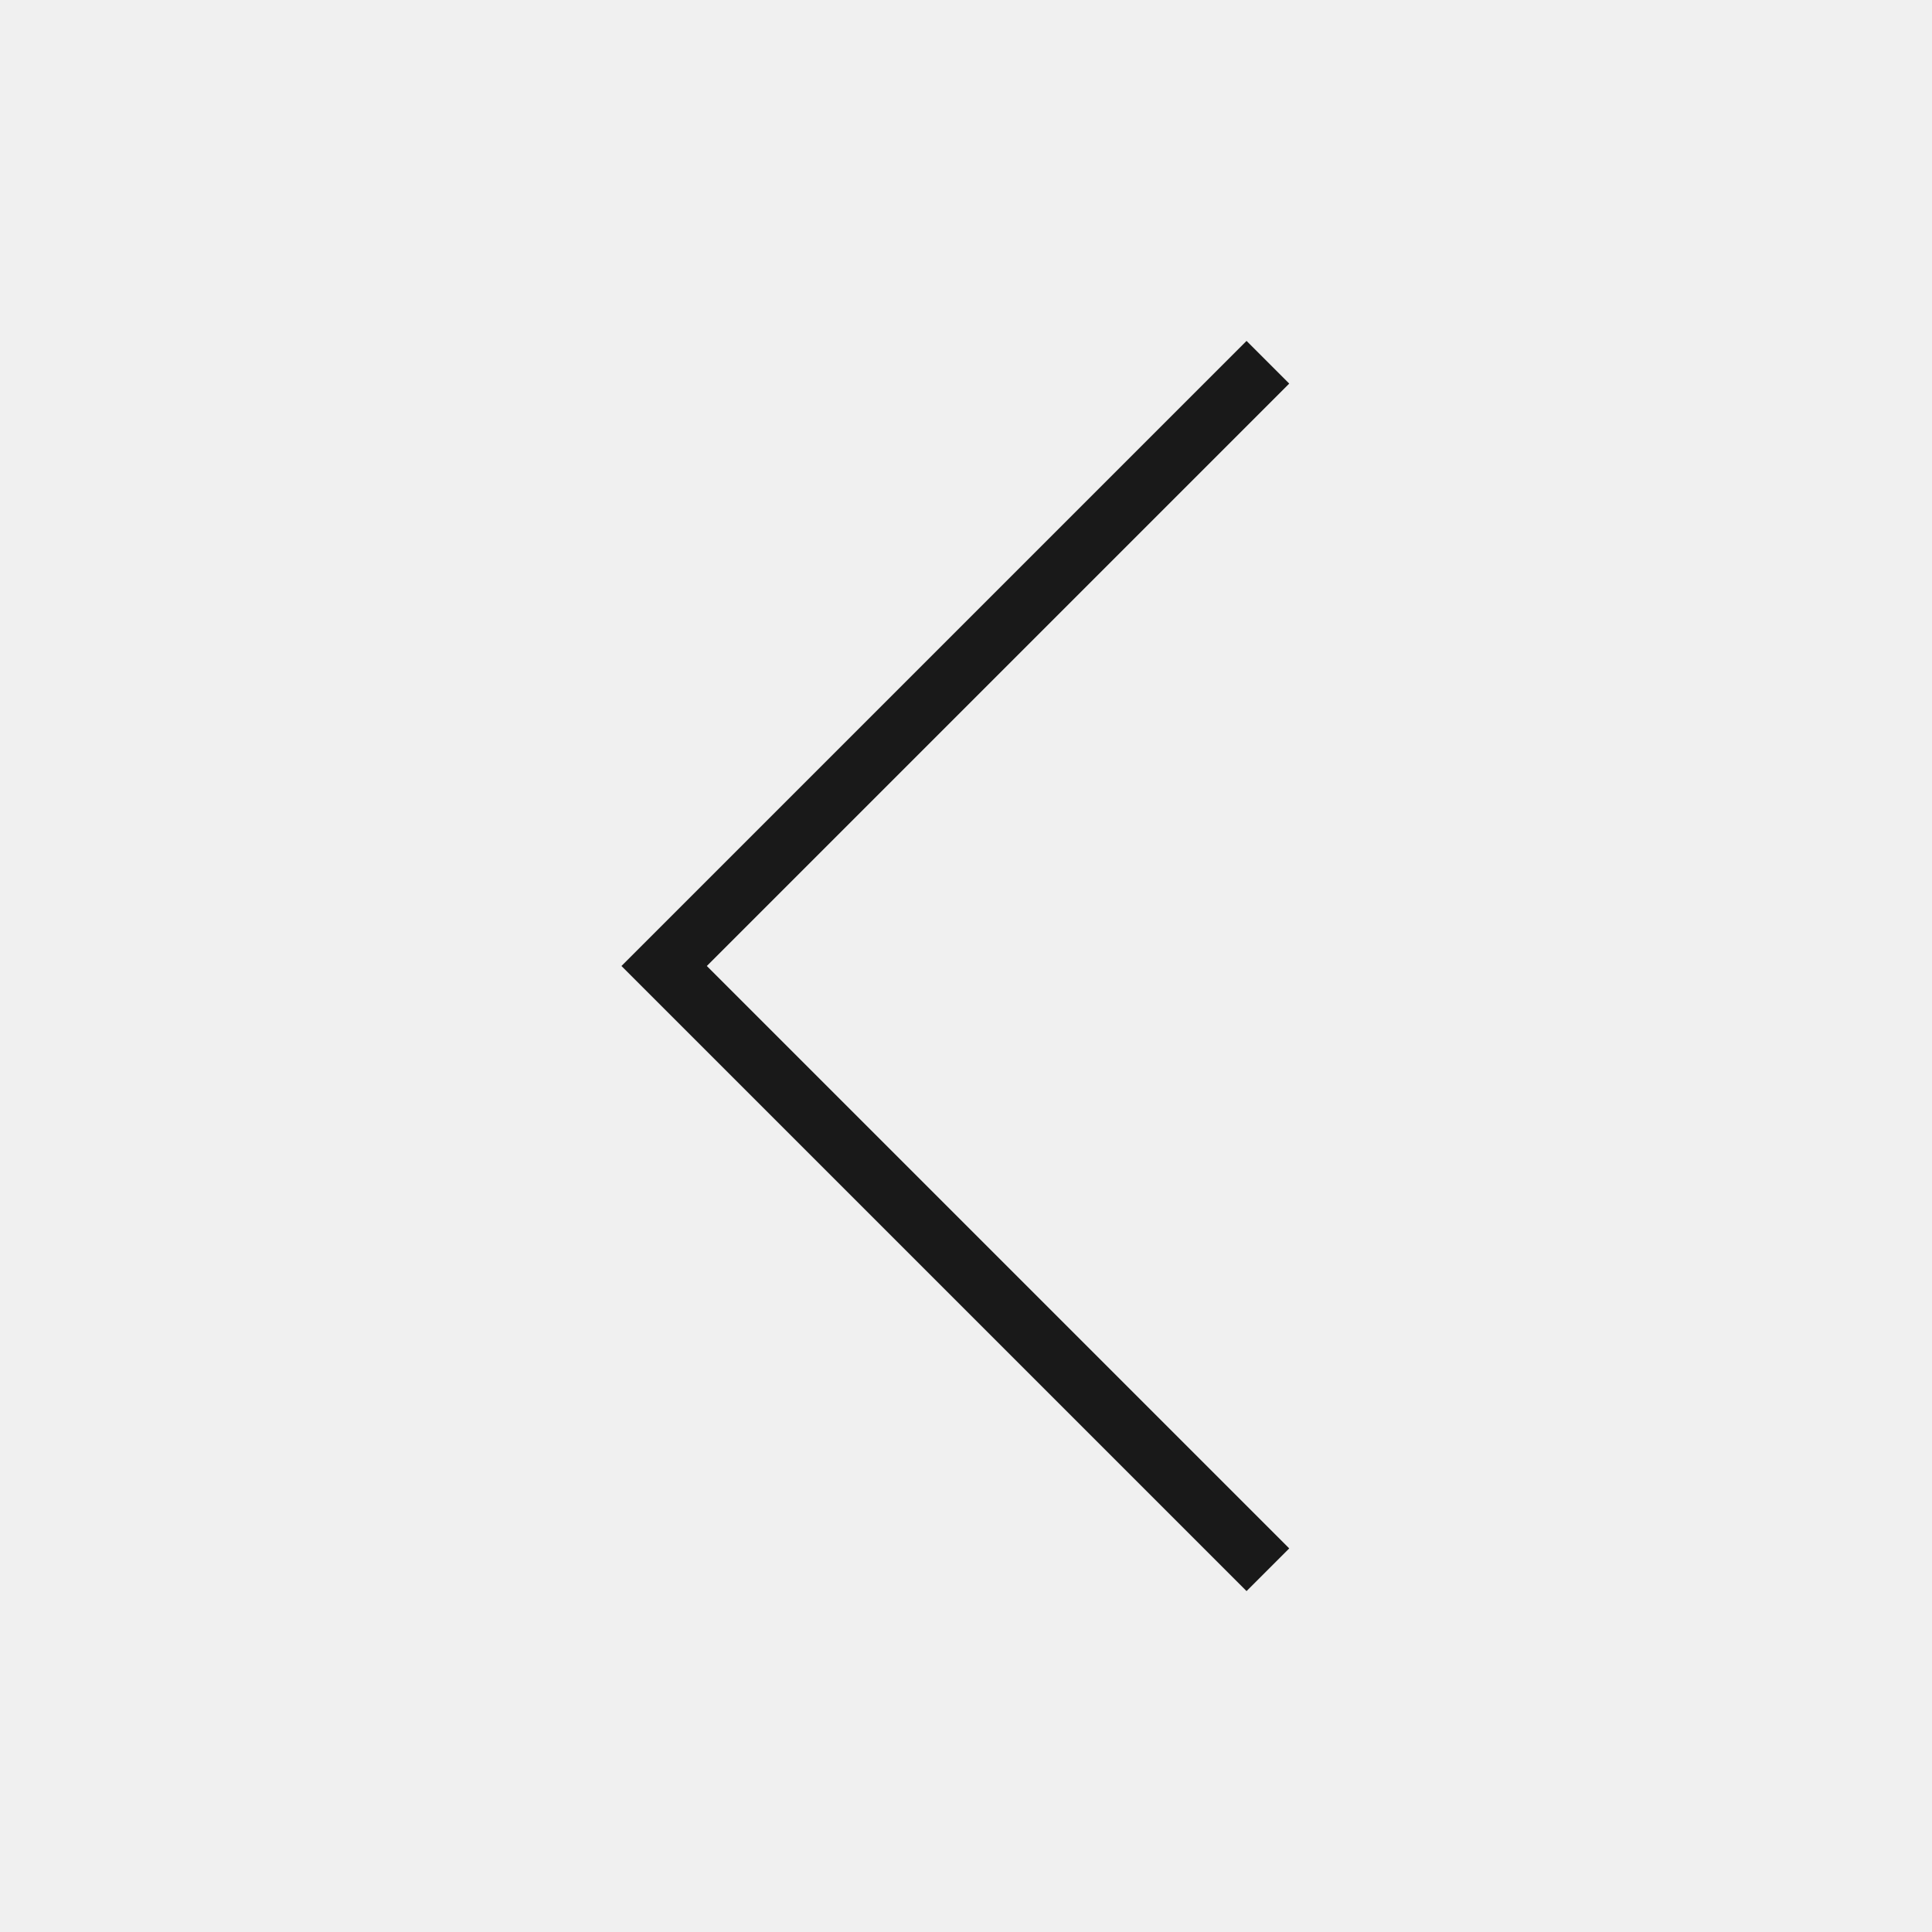
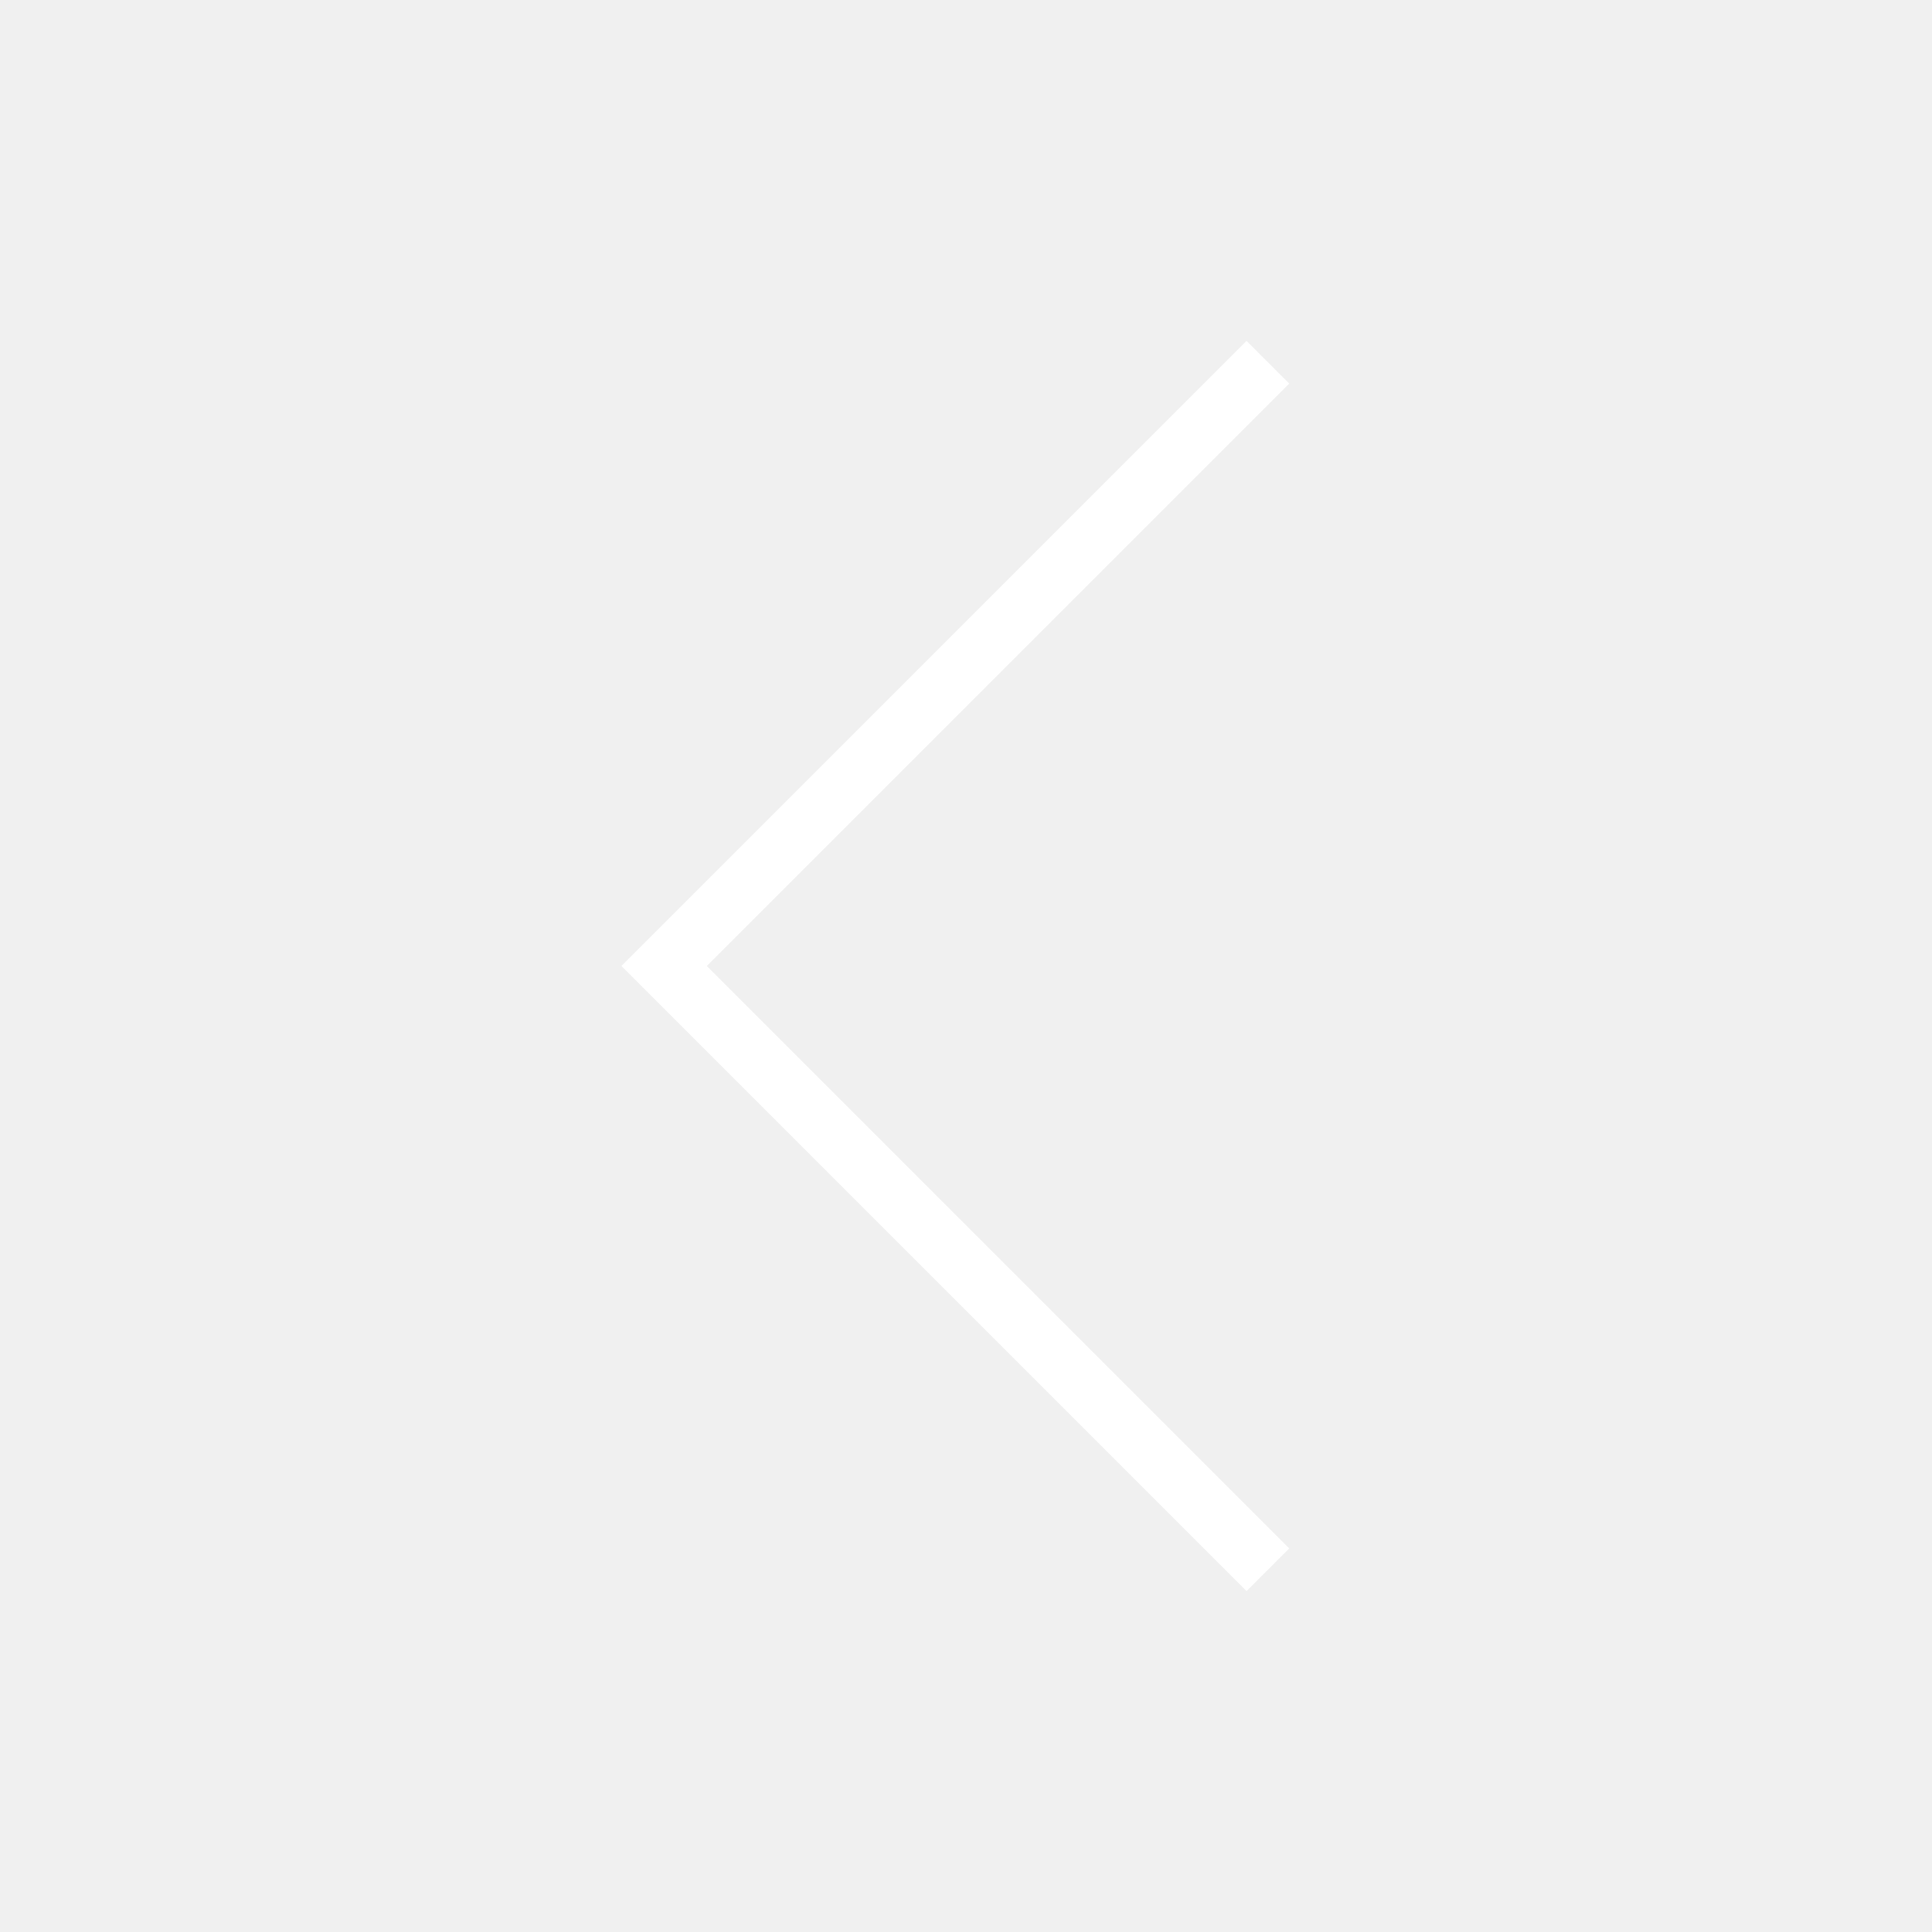
- <svg xmlns="http://www.w3.org/2000/svg" width="32" height="32" viewBox="0 0 32 32">
-   <g id="그룹_465659" data-name="그룹 465659" transform="translate(-80 -2976)">
-     <rect id="사각형_9231" data-name="사각형 9231" width="32" height="32" transform="translate(80 2976)" fill="none" />
-     <path id="패스_38371" data-name="패스 38371" d="M-23328.535-14615.67l-10,10,10,10" transform="translate(23429.535 17597.67)" fill="none" stroke="#191919" stroke-width="1" />
+ <svg xmlns="http://www.w3.org/2000/svg" width="32" height="32" viewBox="0 0 32 32" fill="none">
+   <g clip-path="url(#clip0_74_6)">
+     <path d="M21 6L11 16L21 26" stroke="white" />
  </g>
+   <defs>
+     <clipPath id="clip0_74_6">
+       <rect width="32" height="32" fill="white" />
+     </clipPath>
+   </defs>
</svg>
